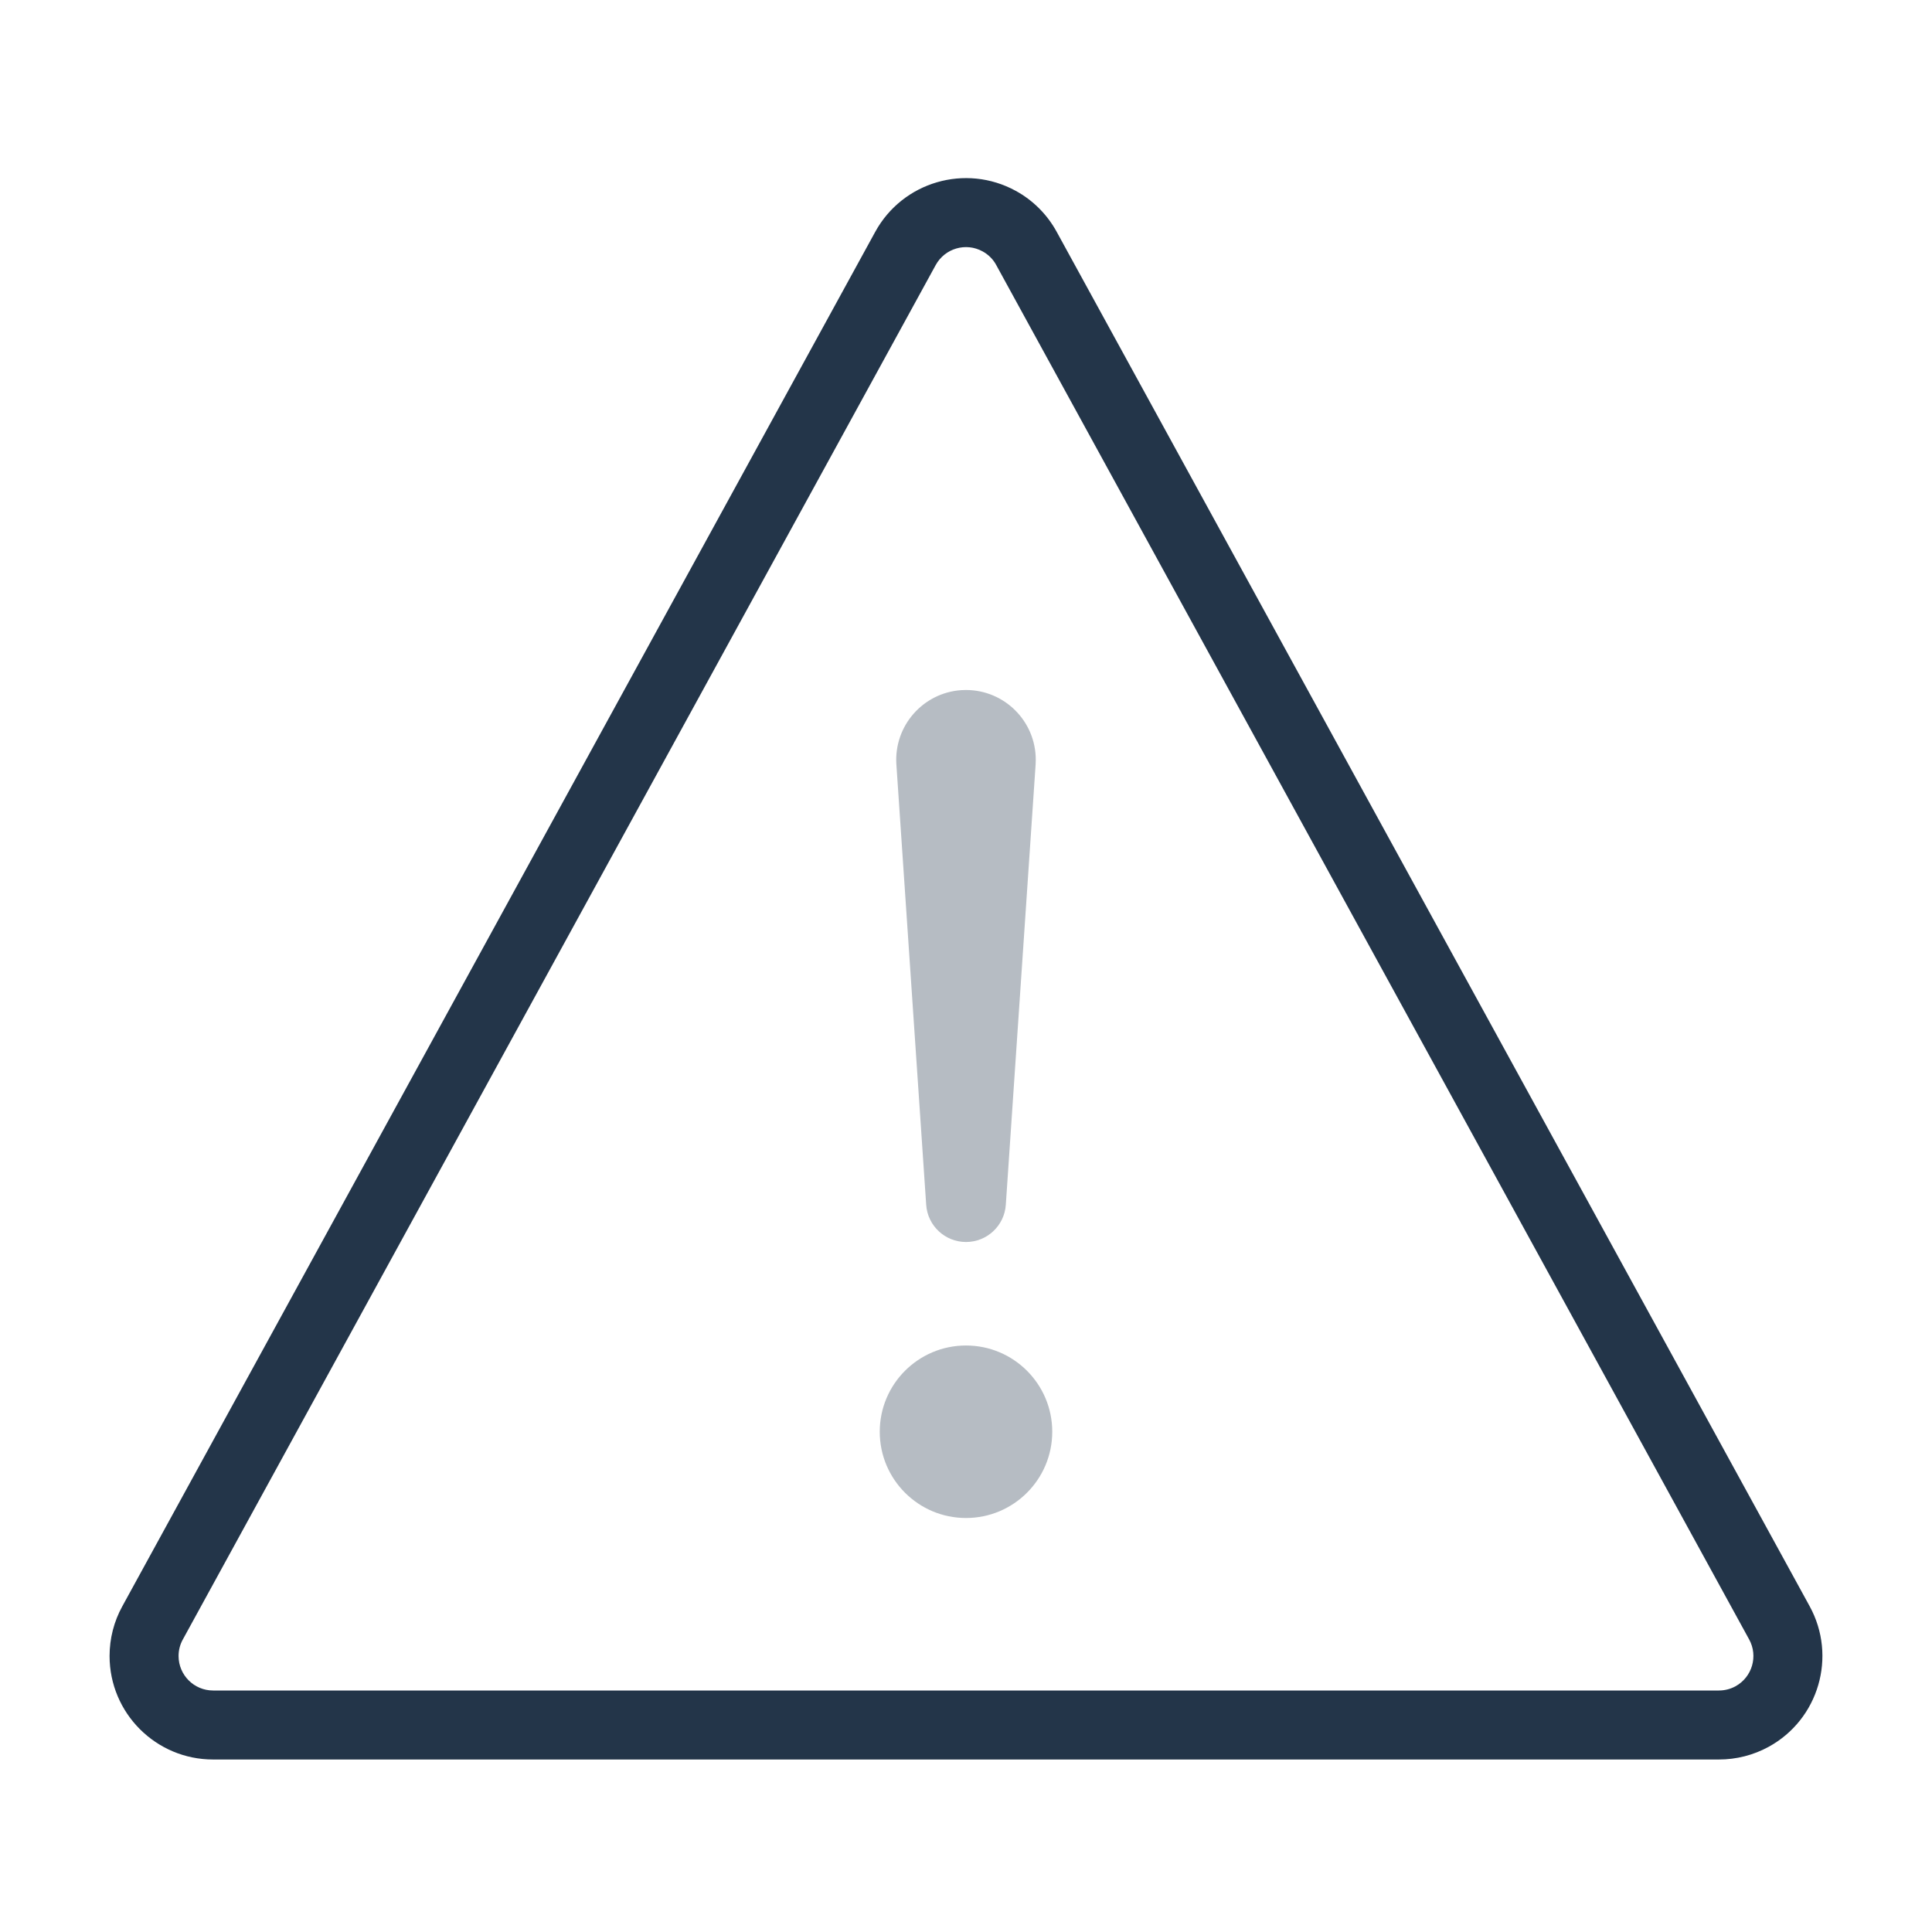
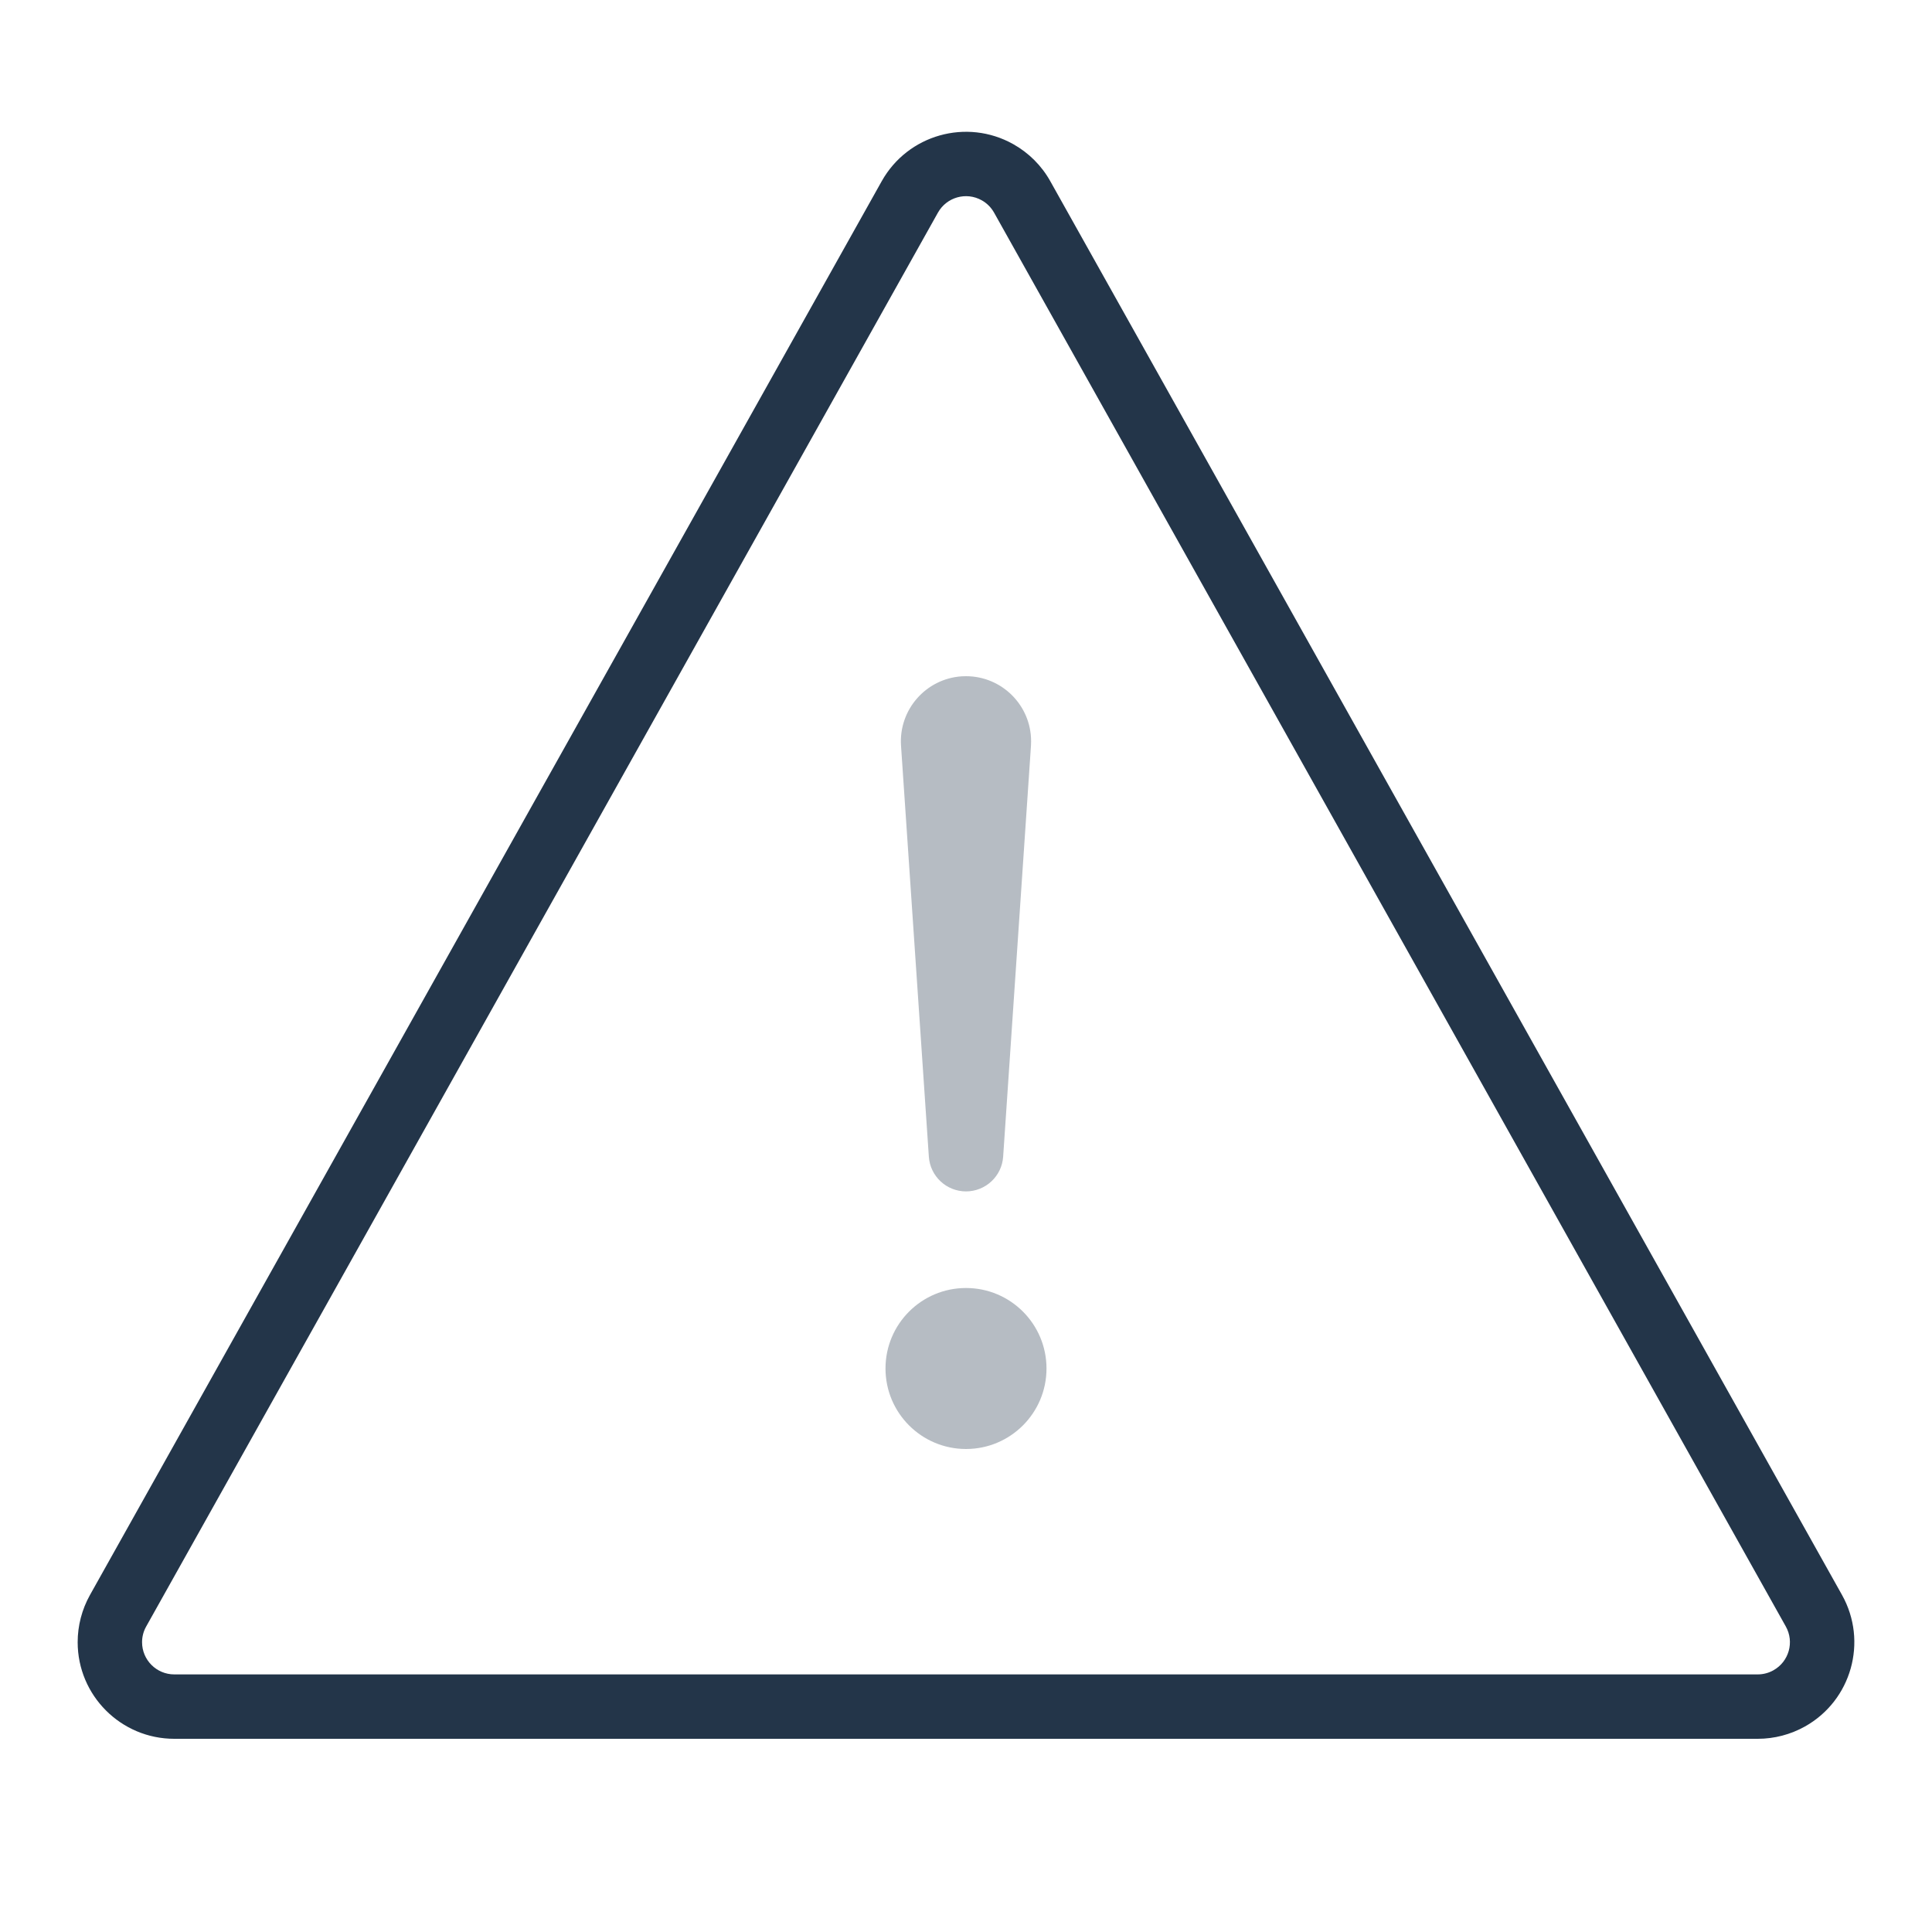
- <svg xmlns="http://www.w3.org/2000/svg" width="28px" height="28px" viewBox="0 0 28 28" version="1.1">
+ <svg xmlns="http://www.w3.org/2000/svg" width="30px" height="30px" viewBox="0 0 30 30" version="1.1">
  <defs />
  <g id="Settings_Rates" stroke="none" stroke-width="1" fill="none" fill-rule="evenodd">
    <g id="icon_attention_l_black">
-       <rect id="Mask" x="0" y="0" width="28" height="28" />
+       <rect id="Mask" x="0" y="0" width="30" height="30" />
      <g id="Group" transform="translate(1, 2)" fill="#0B1F35">
-         <path d="M13.438,1.841 C13.393,1.757 13.324,1.689 13.24,1.643 C12.998,1.51 12.694,1.599 12.561,1.841 L1.65,21.76 C1.609,21.833 1.588,21.916 1.588,22 C1.588,22.276 1.812,22.5 2.088,22.5 L23.912,22.5 C23.996,22.5 24.079,22.479 24.152,22.439 C24.394,22.306 24.483,22.002 24.35,21.76 L13.438,1.841 Z M14.315,1.361 L25.227,21.279 C25.625,22.006 25.359,22.918 24.633,23.316 C24.412,23.437 24.164,23.5 23.912,23.5 L2.088,23.5 C1.26,23.5 0.588,22.828 0.588,22 C0.588,21.748 0.651,21.5 0.773,21.279 L11.684,1.361 C12.082,0.634 12.994,0.368 13.721,0.766 C13.972,0.903 14.178,1.11 14.315,1.361 Z" id="Triangle" fill-rule="nonzero" opacity="0.9" transform="translate(13.00013, 12.04054) rotate(-360) translate(-13.00013, -12.04054) " />
-         <path d="M13,8 L13,8 C13.558,8 14.011,8.453 14.011,9.011 C14.011,9.034 14.01,9.056 14.009,9.079 L13.577,15.46 C13.557,15.764 13.304,16 13,16 L13,16 C12.696,16 12.443,15.764 12.423,15.46 L11.991,9.079 C11.954,8.522 12.375,8.04 12.932,8.002 C12.955,8.001 12.977,8 13,8 Z" id="Rectangle-4" opacity="0.3" />
-         <rect id="Rectangle-4" opacity="0.3" x="11.75" y="17.5" width="2.5" height="2.5" rx="1.25" />
+         <path d="M14.436,1.302 C14.391,1.222 14.325,1.155 14.244,1.11 C14.003,0.975 13.699,1.061 13.564,1.302 L1.27,23.256 C1.228,23.33 1.206,23.414 1.206,23.5 C1.206,23.776 1.43,24 1.706,24 L26.294,24 C26.379,24 26.464,23.978 26.538,23.936 C26.779,23.801 26.865,23.497 26.73,23.256 L14.436,1.302 Z M15.309,0.814 L27.603,22.767 C28.007,23.49 27.75,24.404 27.027,24.809 C26.803,24.934 26.551,25 26.294,25 L1.706,25 C0.878,25 0.206,24.328 0.206,23.5 C0.206,23.243 0.272,22.991 0.397,22.767 L12.691,0.814 C13.096,0.091 14.01,-0.167 14.733,0.238 C14.974,0.373 15.174,0.572 15.309,0.814 Z" id="Triangle-2" fill-rule="nonzero" opacity="0.9" />
+         <path d="M14,8.5 L14,8.5 C14.558,8.5 15.011,8.953 15.011,9.511 C15.011,9.534 15.01,9.556 15.009,9.579 L14.577,15.96 C14.557,16.264 14.304,16.5 14,16.5 L14,16.5 C13.696,16.5 13.443,16.264 13.423,15.96 L12.991,9.579 C12.954,9.022 13.375,8.54 13.932,8.502 C13.955,8.501 13.977,8.5 14,8.5 Z" id="Rectangle-4" opacity="0.3" />
+         <rect id="Rectangle-4" opacity="0.3" x="12.75" y="18" width="2.5" height="2.5" rx="1.25" />
      </g>
    </g>
  </g>
</svg>
